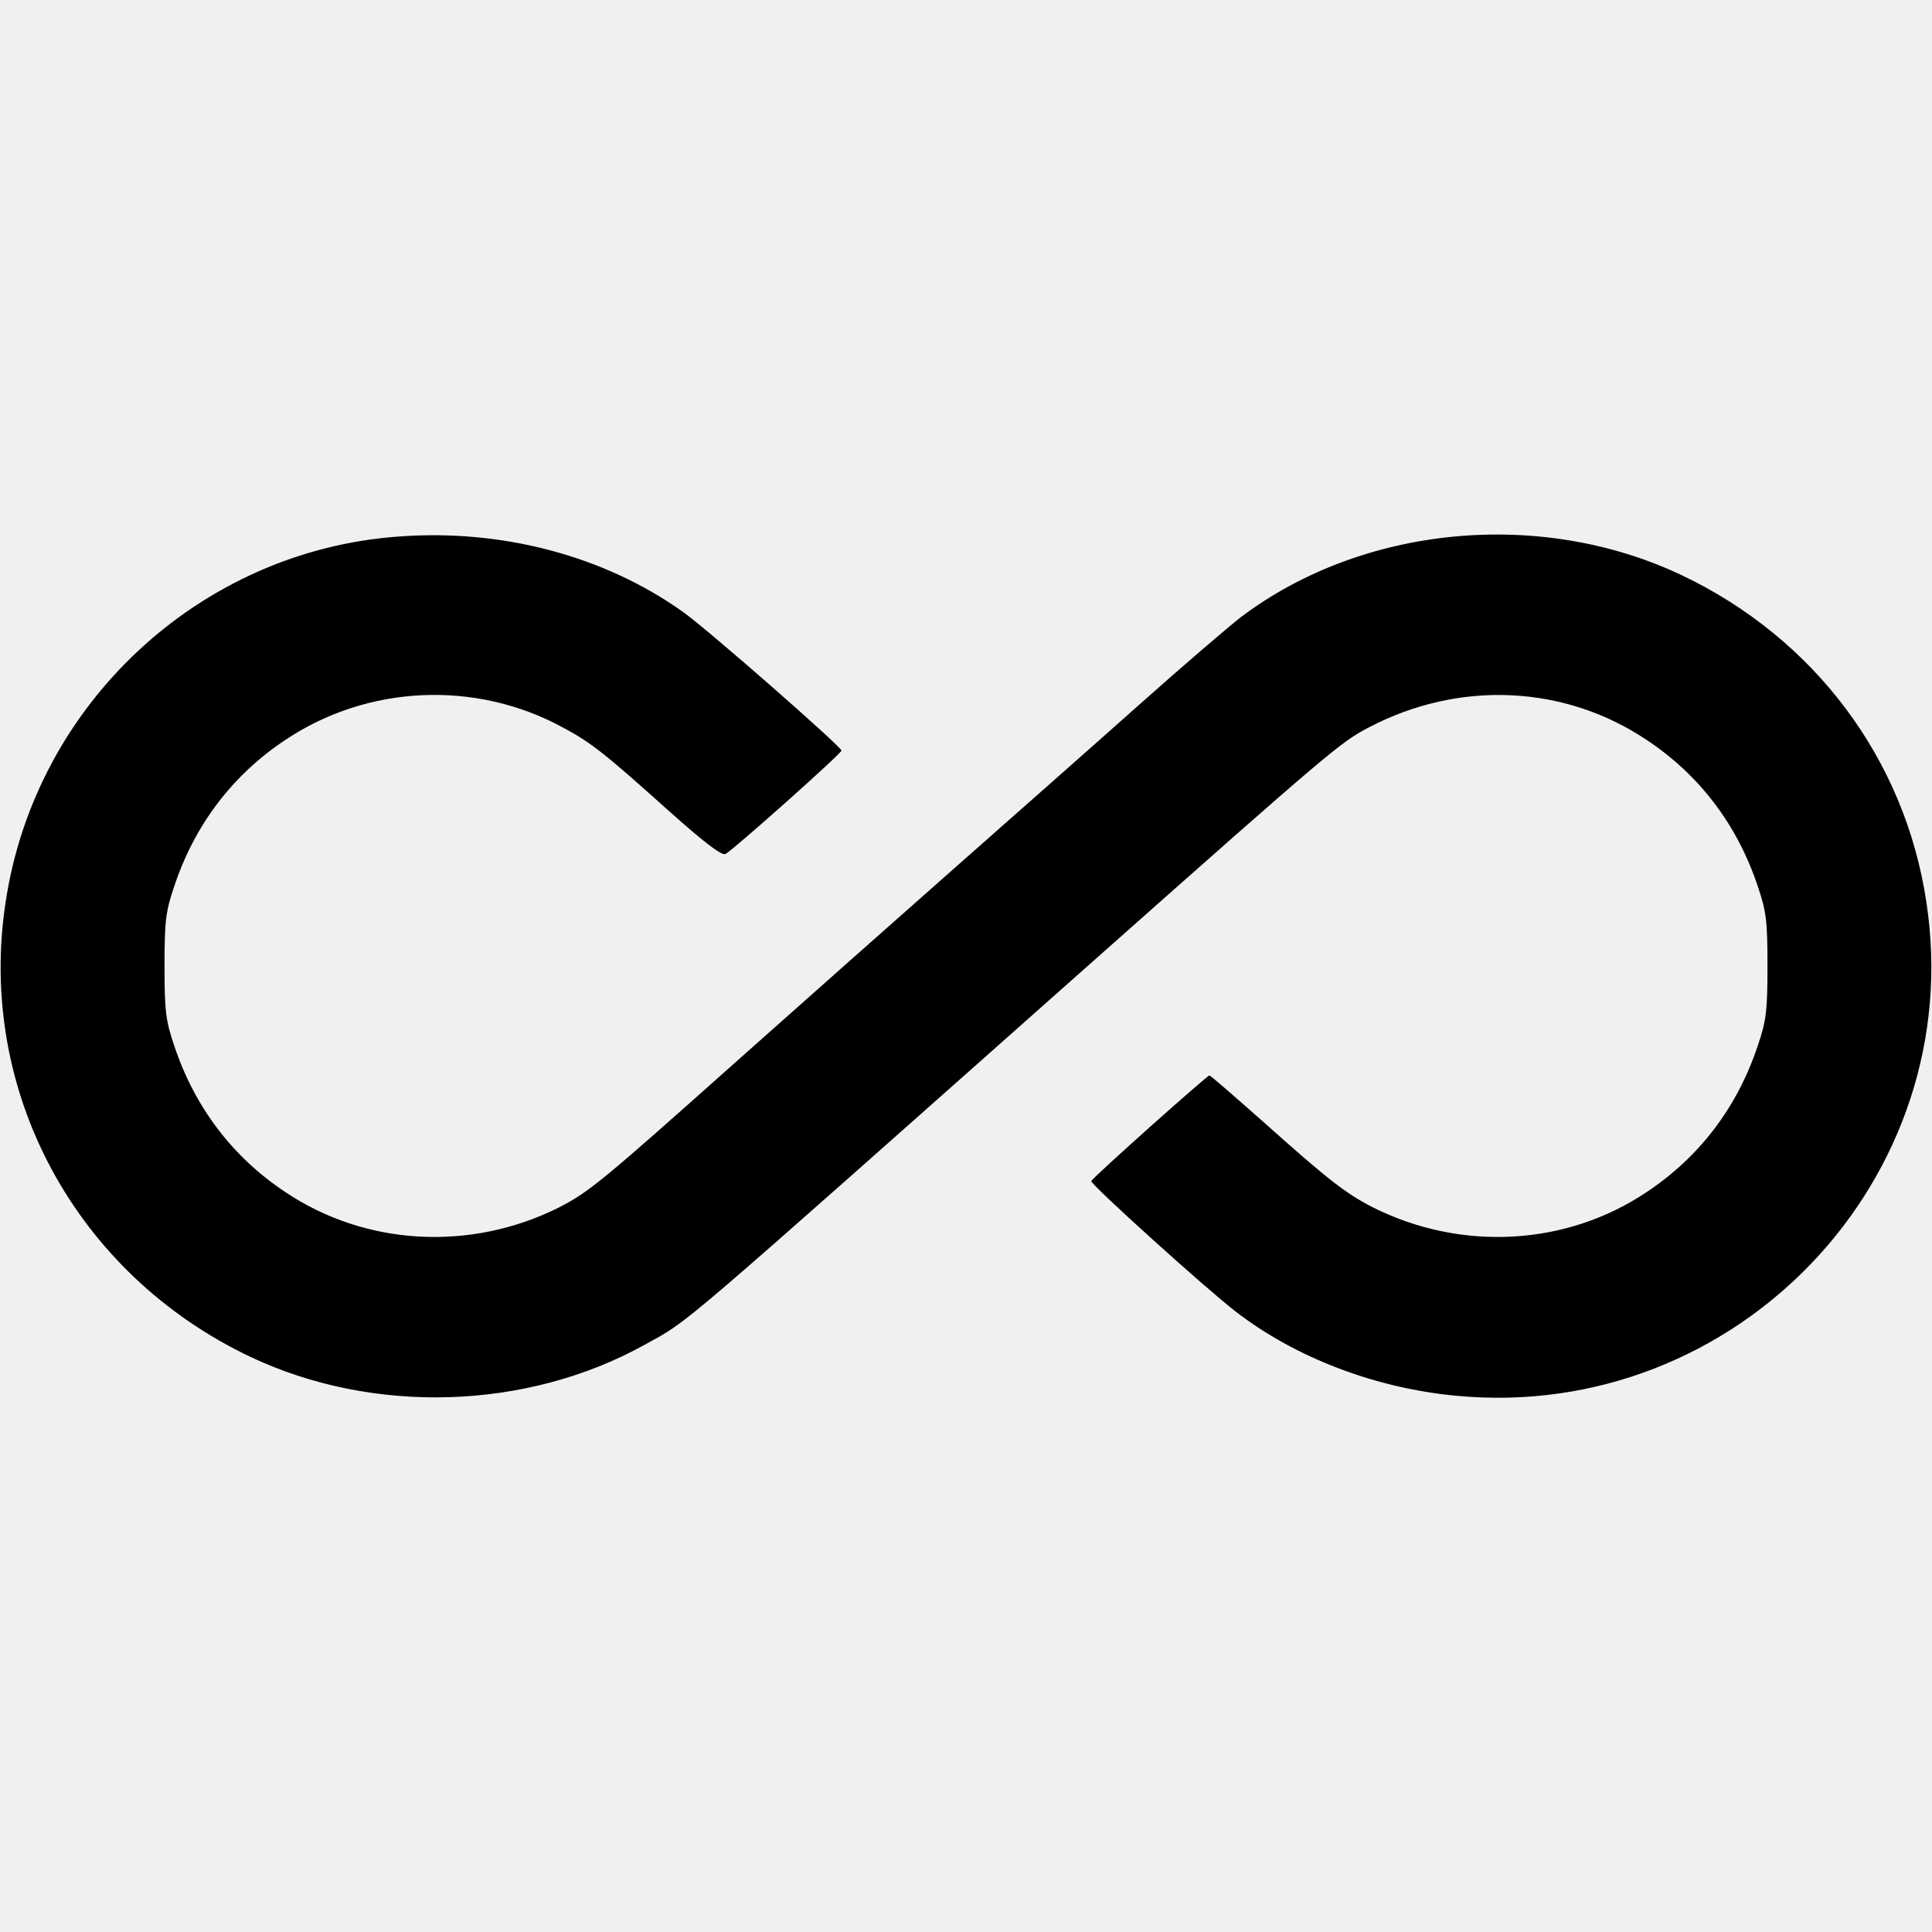
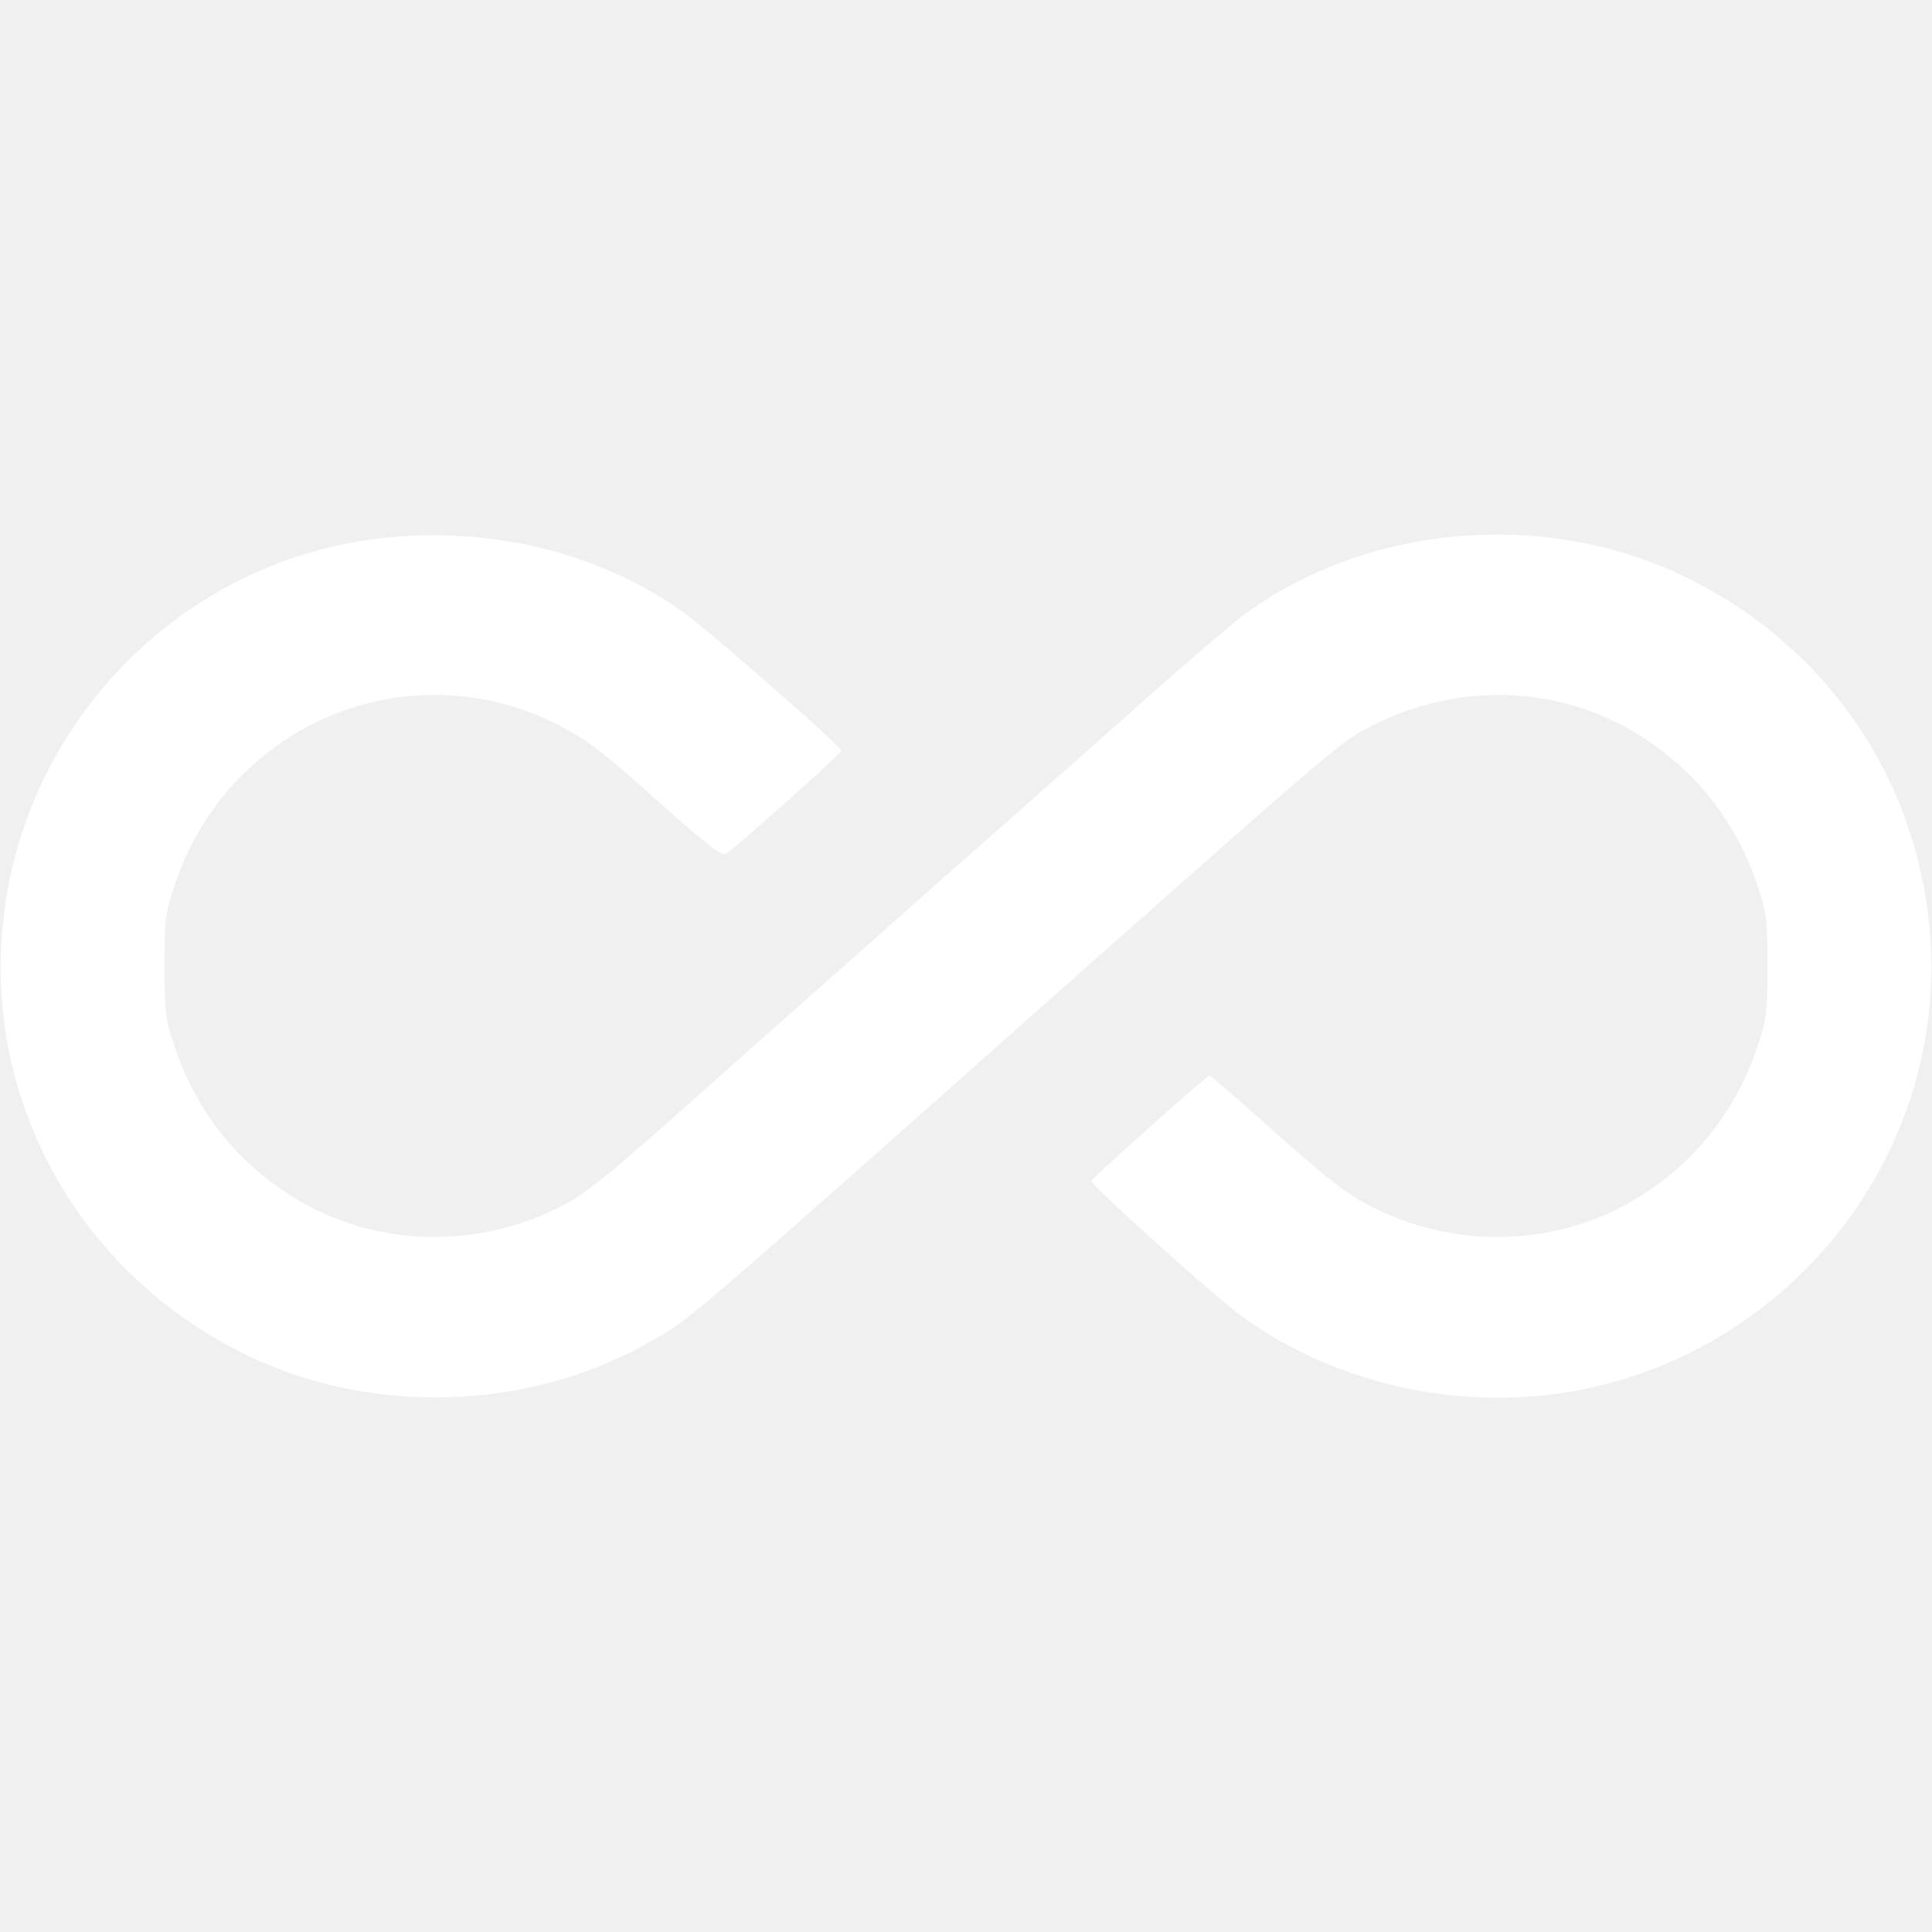
<svg xmlns="http://www.w3.org/2000/svg" version="1.0" width="512pt" height="512pt" viewBox="0 0 512 512" preserveAspectRatio="xMidYMid meet">
-   <g transform="translate(0,512) scale(0.1,-0.1)" fill="#000000" stroke="none">
+   <g transform="translate(0,512) scale(0.1,-0.1)" fill="#FFFFFF" stroke="none">
    <path d="M1055 3698 c-525 -38 -961 -443 -1040 -968 -77 -501 185 -986 649 -1206 326 -154 732 -141 1044 32 124 69 52 8 1197 1024 620 550 649 574 722 612 240 126 519 113 737 -33 140 -93 240 -225 294 -387 23 -67 26 -94 26 -212 0 -118 -3 -145 -26 -212 -54 -162 -154 -294 -294 -387 -213 -143 -491 -158 -725 -41 -73 37 -122 76 -290 226 -77 68 -141 124 -144 124 -6 0 -310 -271 -313 -280 -3 -8 306 -287 383 -346 158 -122 370 -203 585 -223 742 -70 1357 576 1245 1309 -57 379 -297 699 -649 866 -374 177 -844 132 -1167 -111 -31 -24 -155 -130 -275 -237 -120 -107 -339 -300 -485 -429 -146 -129 -408 -361 -582 -516 -351 -313 -386 -342 -466 -383 -234 -117 -512 -102 -725 41 -140 93 -240 225 -294 387 -23 67 -26 94 -26 212 0 118 3 145 26 212 54 162 154 294 294 387 218 146 503 159 734 34 77 -41 112 -69 287 -226 92 -82 137 -116 146 -110 24 14 307 266 307 274 0 10 -358 324 -421 368 -208 148 -479 220 -754 199z" />
  </g>
</svg>
